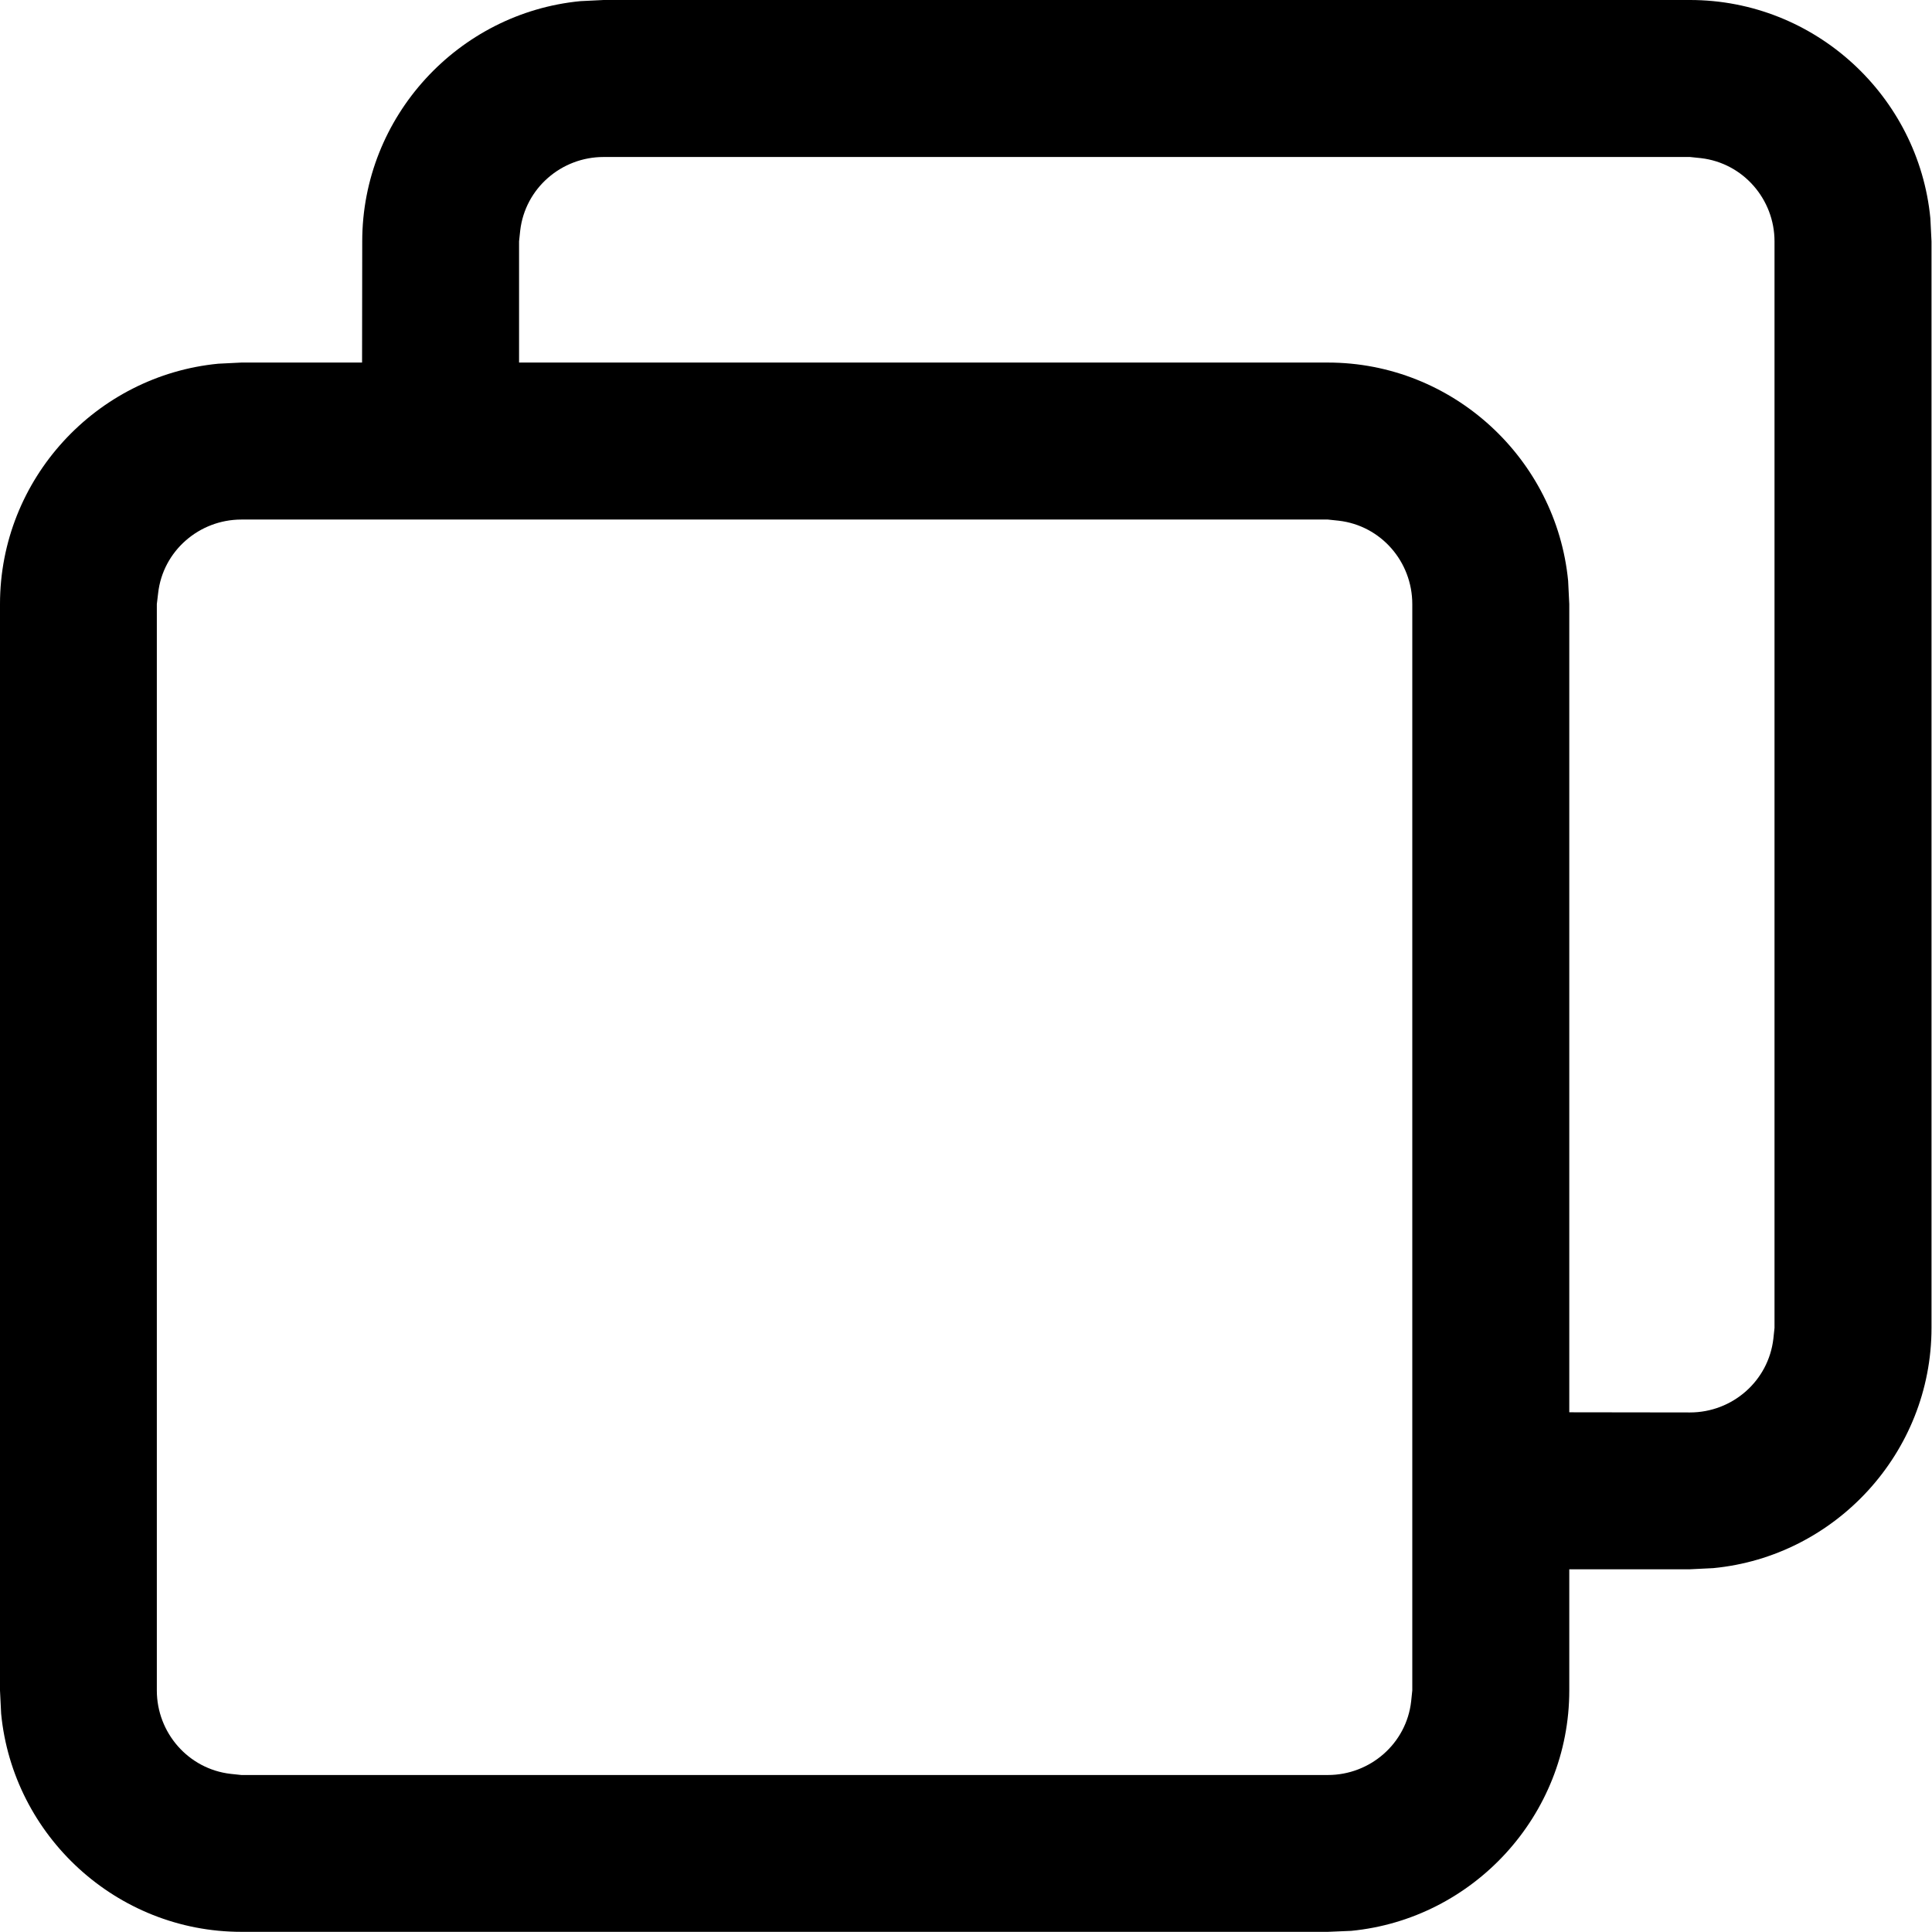
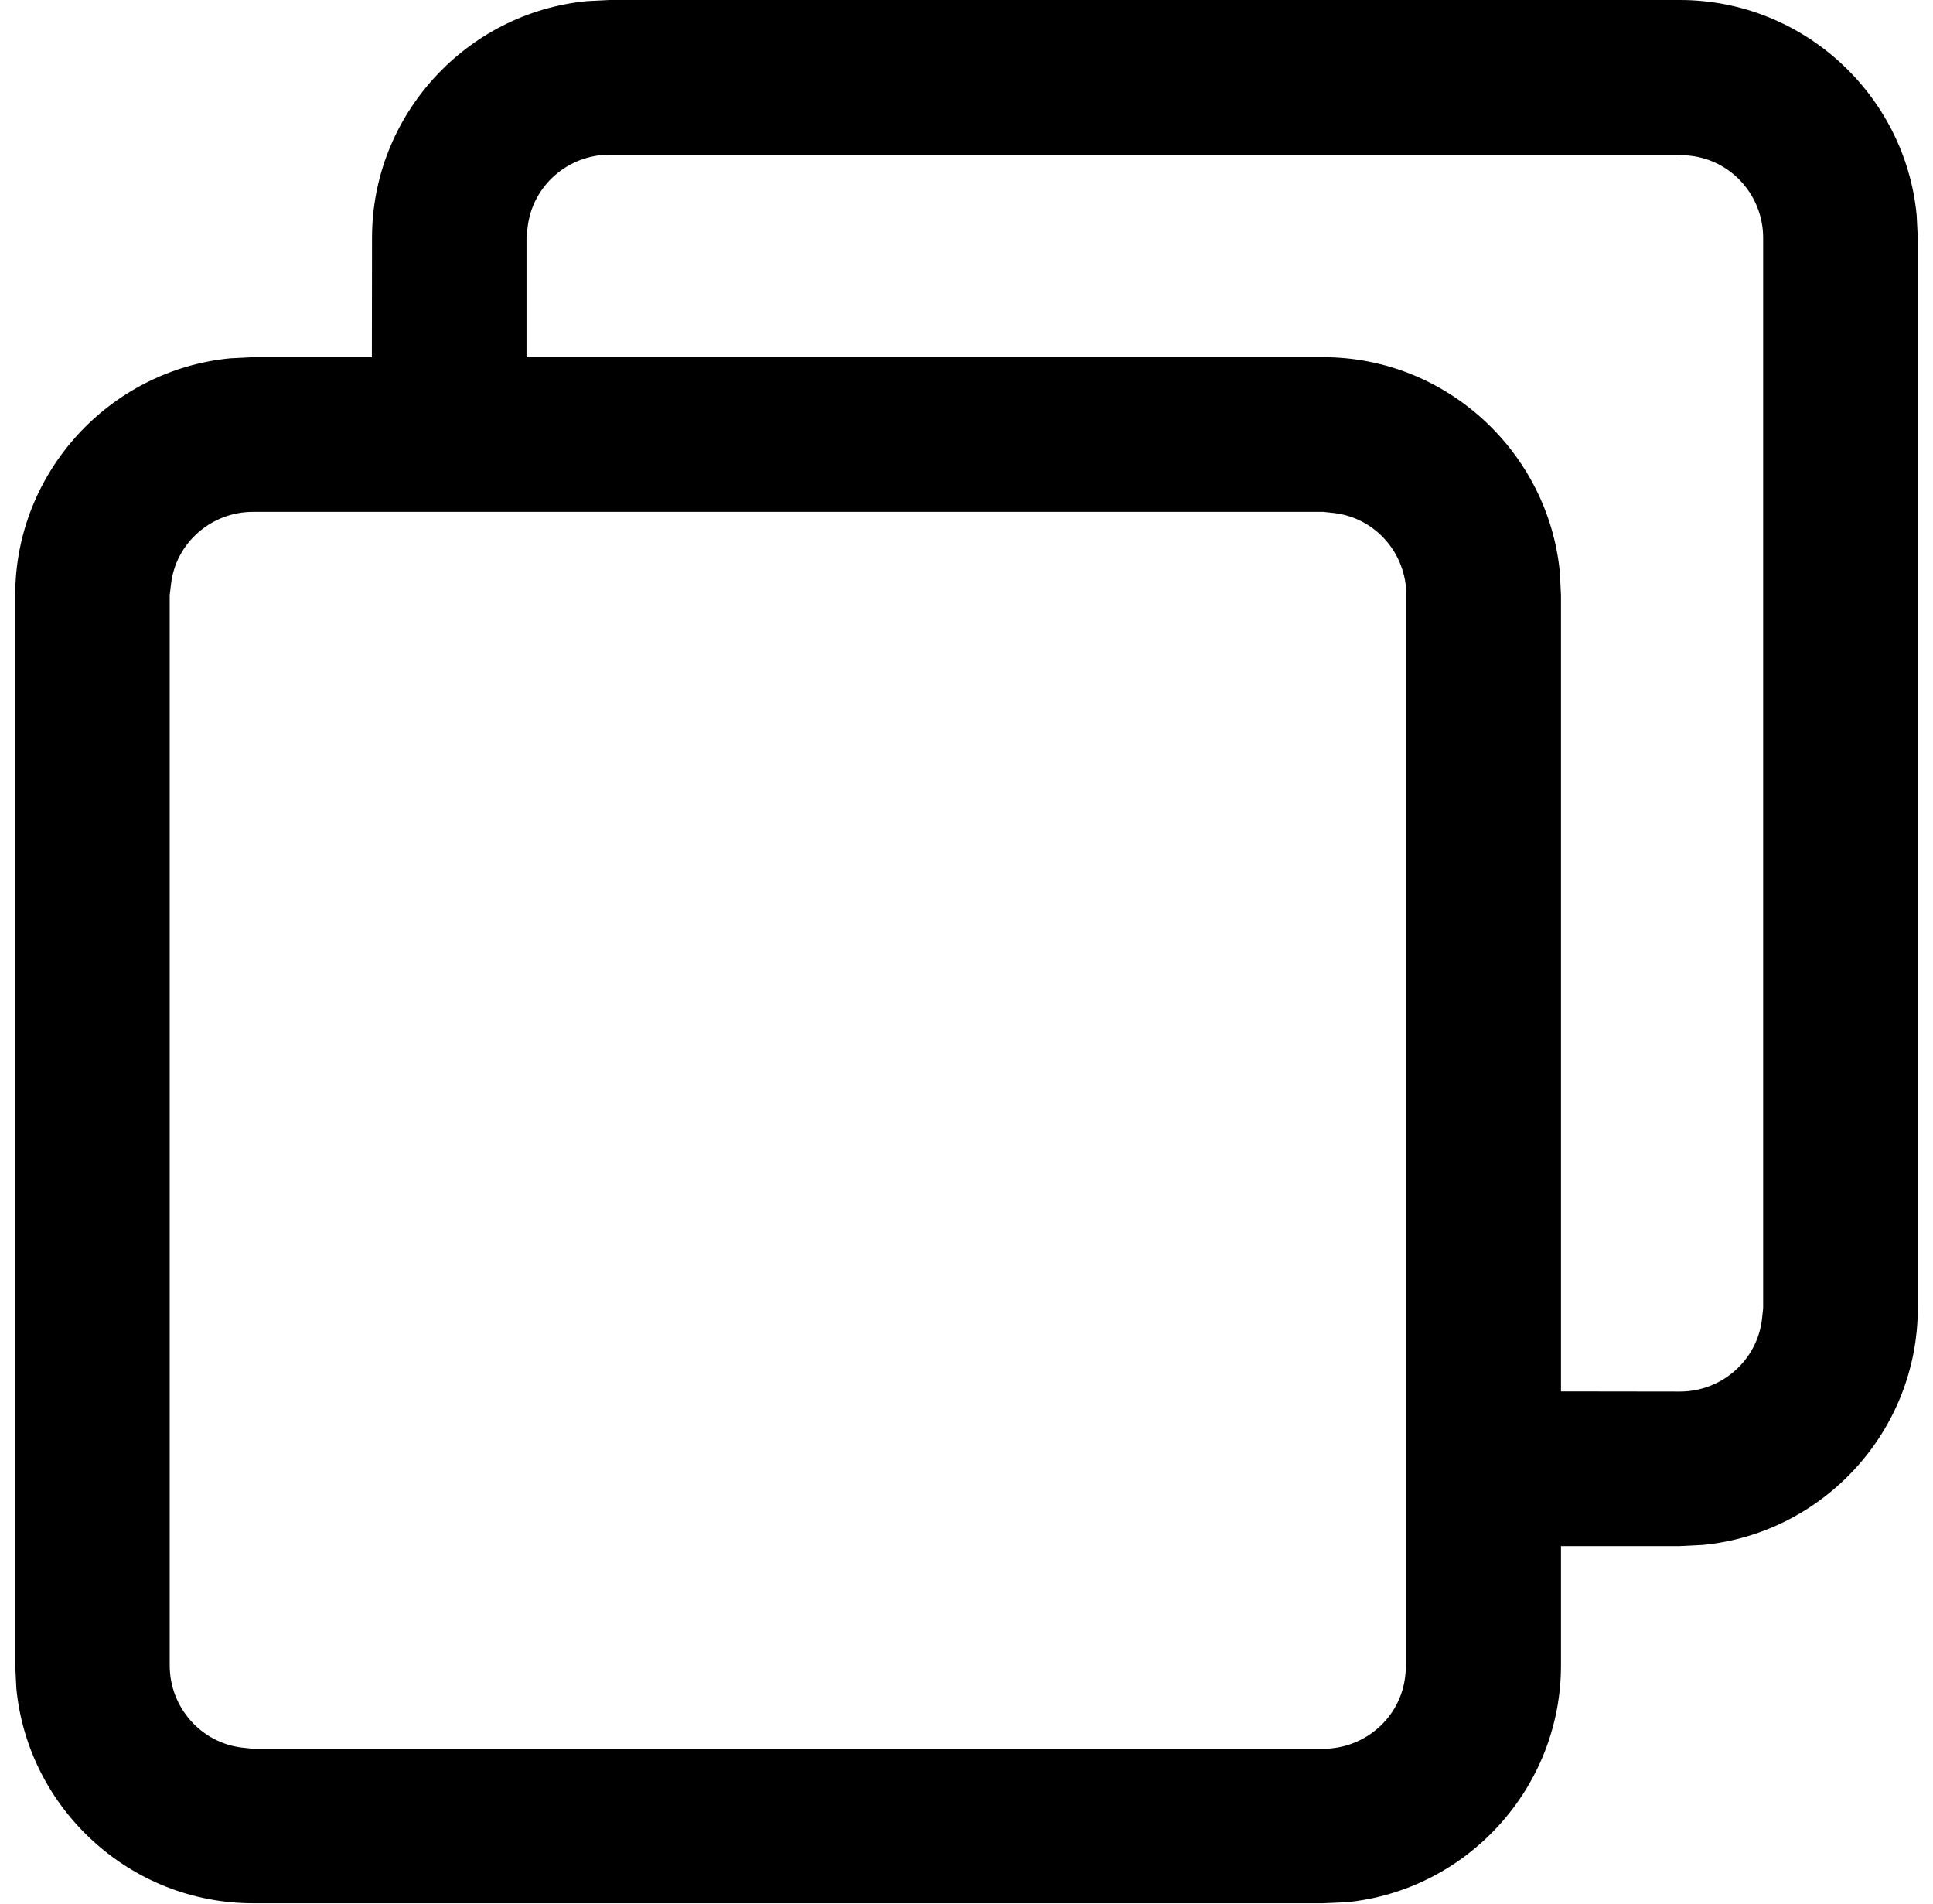
- <svg xmlns="http://www.w3.org/2000/svg" fill="none" version="1.1" width="11.811" height="11.814" viewBox="0 0 11.811 11.814">
+ <svg xmlns="http://www.w3.org/2000/svg" fill="none" version="1.1" width="12" height="11.814" viewBox="0 0 11.811 11.814">
  <g>
    <path d="M11.804,1.335C11.732,0.588,11.099,0,10.334,0L3.691,0L3.549,0.007C2.803,0.079,2.215,0.712,2.215,1.476L2.214,2.217L1.476,2.217L1.335,2.224C0.588,2.296,0,2.929,0,3.694L0,10.337L0.007,10.479C0.079,11.225,0.712,11.813,1.476,11.813L8.12,11.813L8.262,11.807C9.008,11.735,9.596,11.101,9.596,10.337L9.596,9.596L10.334,9.596L10.476,9.589C11.222,9.518,11.811,8.884,11.811,8.12L11.811,1.476L11.804,1.335ZM10.334,0.96L3.691,0.96C3.432,0.96,3.211,1.152,3.181,1.41L3.174,1.476L3.174,2.217L8.12,2.217C8.884,2.217,9.517,2.806,9.589,3.552L9.596,3.694L9.596,8.636L10.334,8.637C10.593,8.637,10.814,8.445,10.844,8.186L10.851,8.12L10.851,1.476C10.851,1.218,10.659,0.997,10.401,0.967L10.334,0.96ZM8.12,3.177L1.476,3.177C1.218,3.177,0.996,3.369,0.967,3.627L0.959,3.694L0.959,10.337C0.959,10.595,1.151,10.817,1.41,10.847L1.476,10.854L8.12,10.854C8.378,10.854,8.6,10.662,8.629,10.404L8.636,10.337L8.636,3.694C8.636,3.435,8.445,3.214,8.186,3.184L8.12,3.177Z" fill-rule="evenodd" fill="#000000" fill-opacity="1" />
  </g>
</svg>
